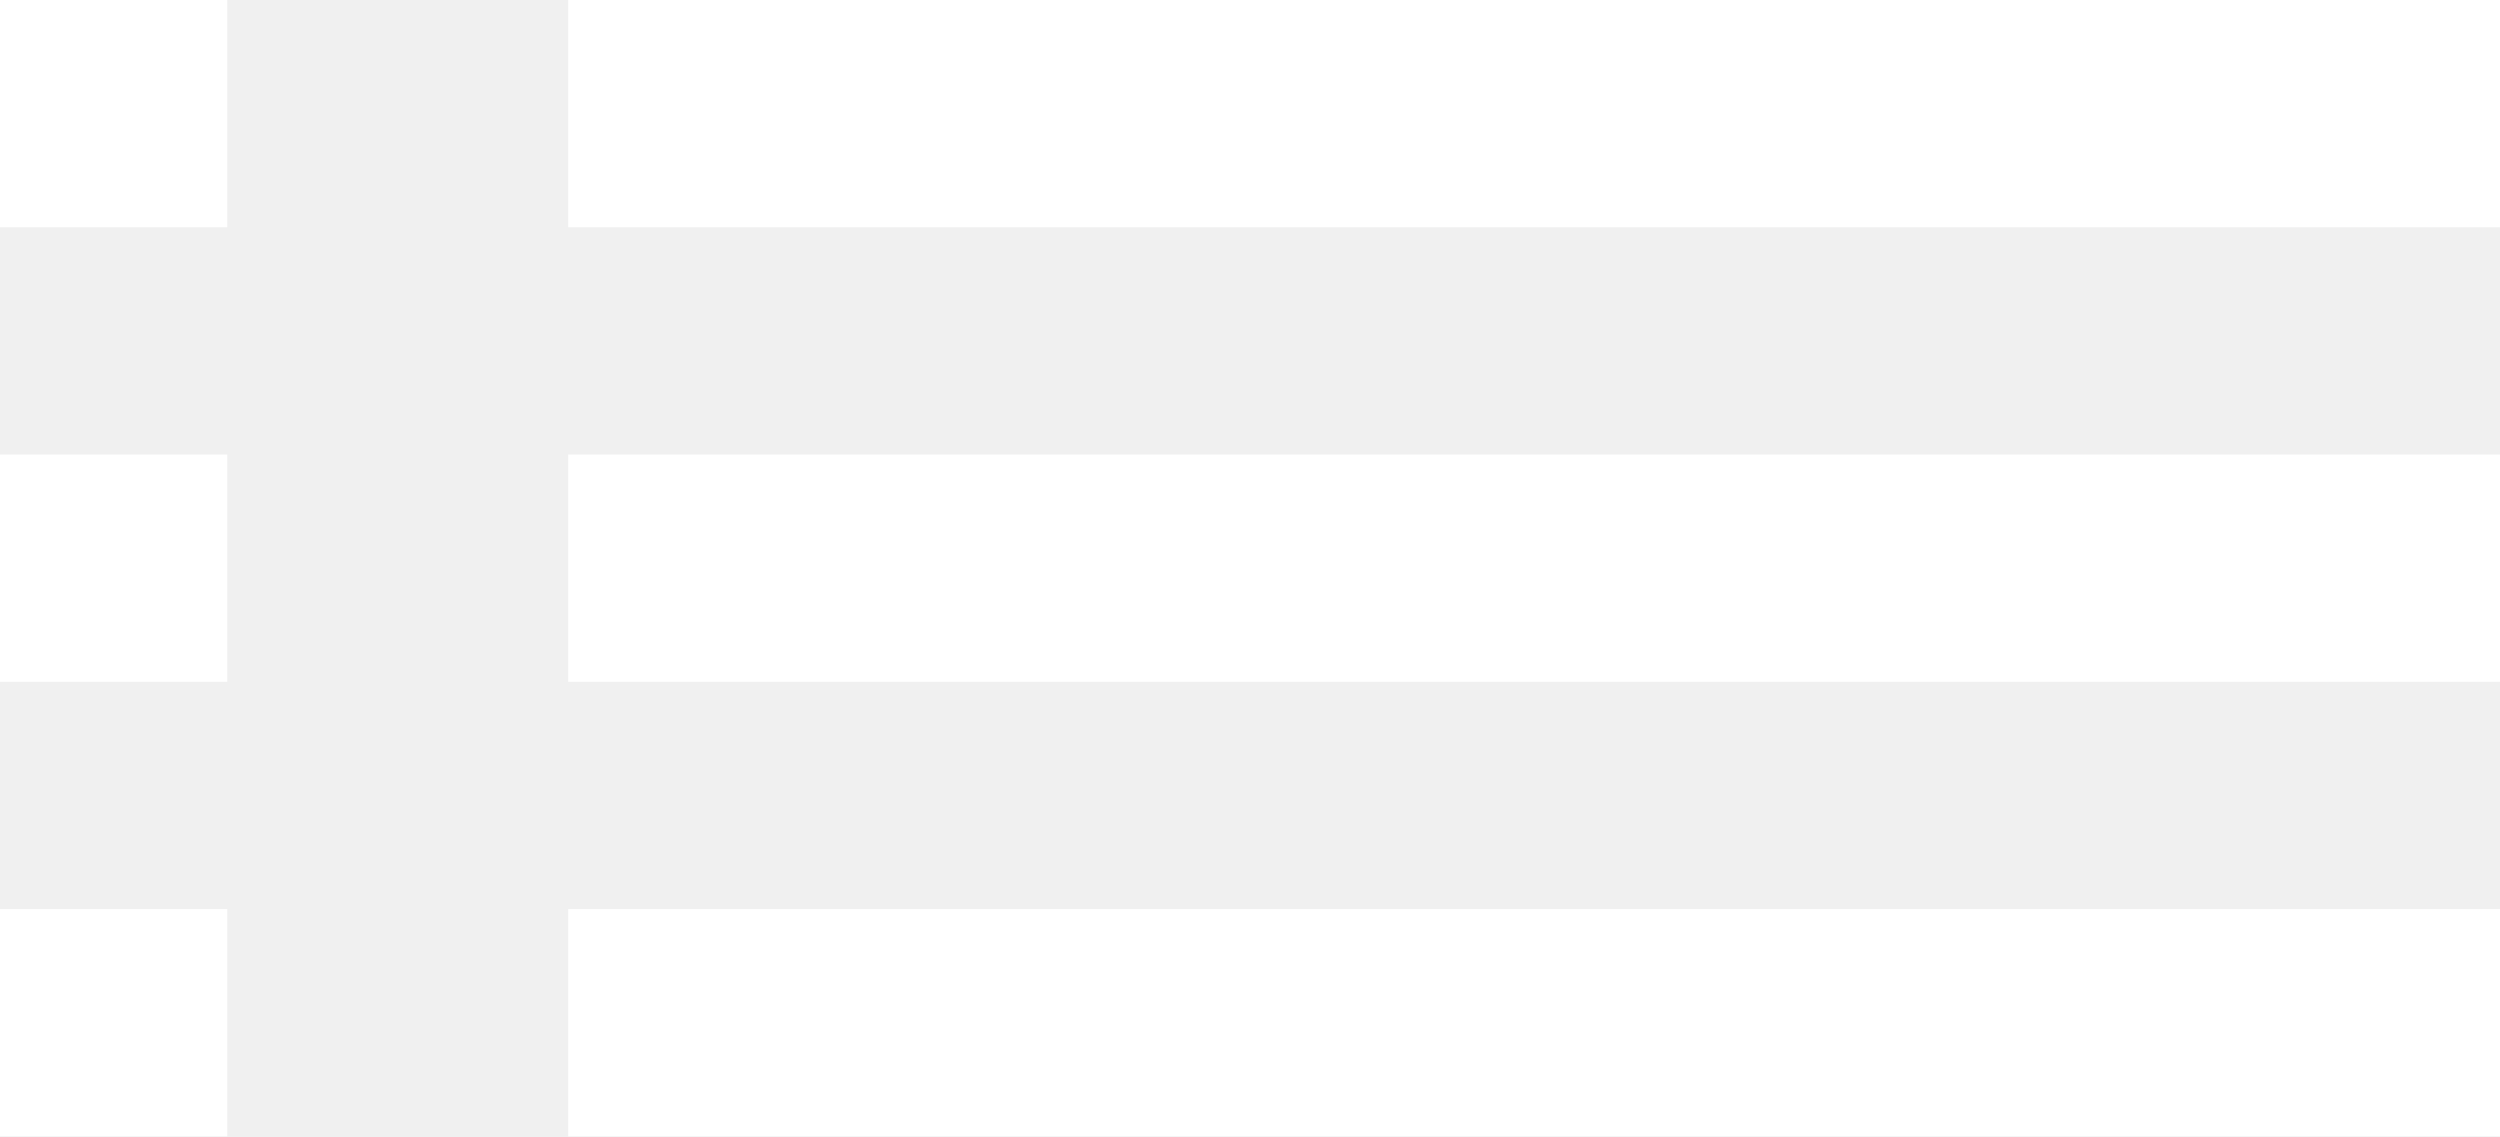
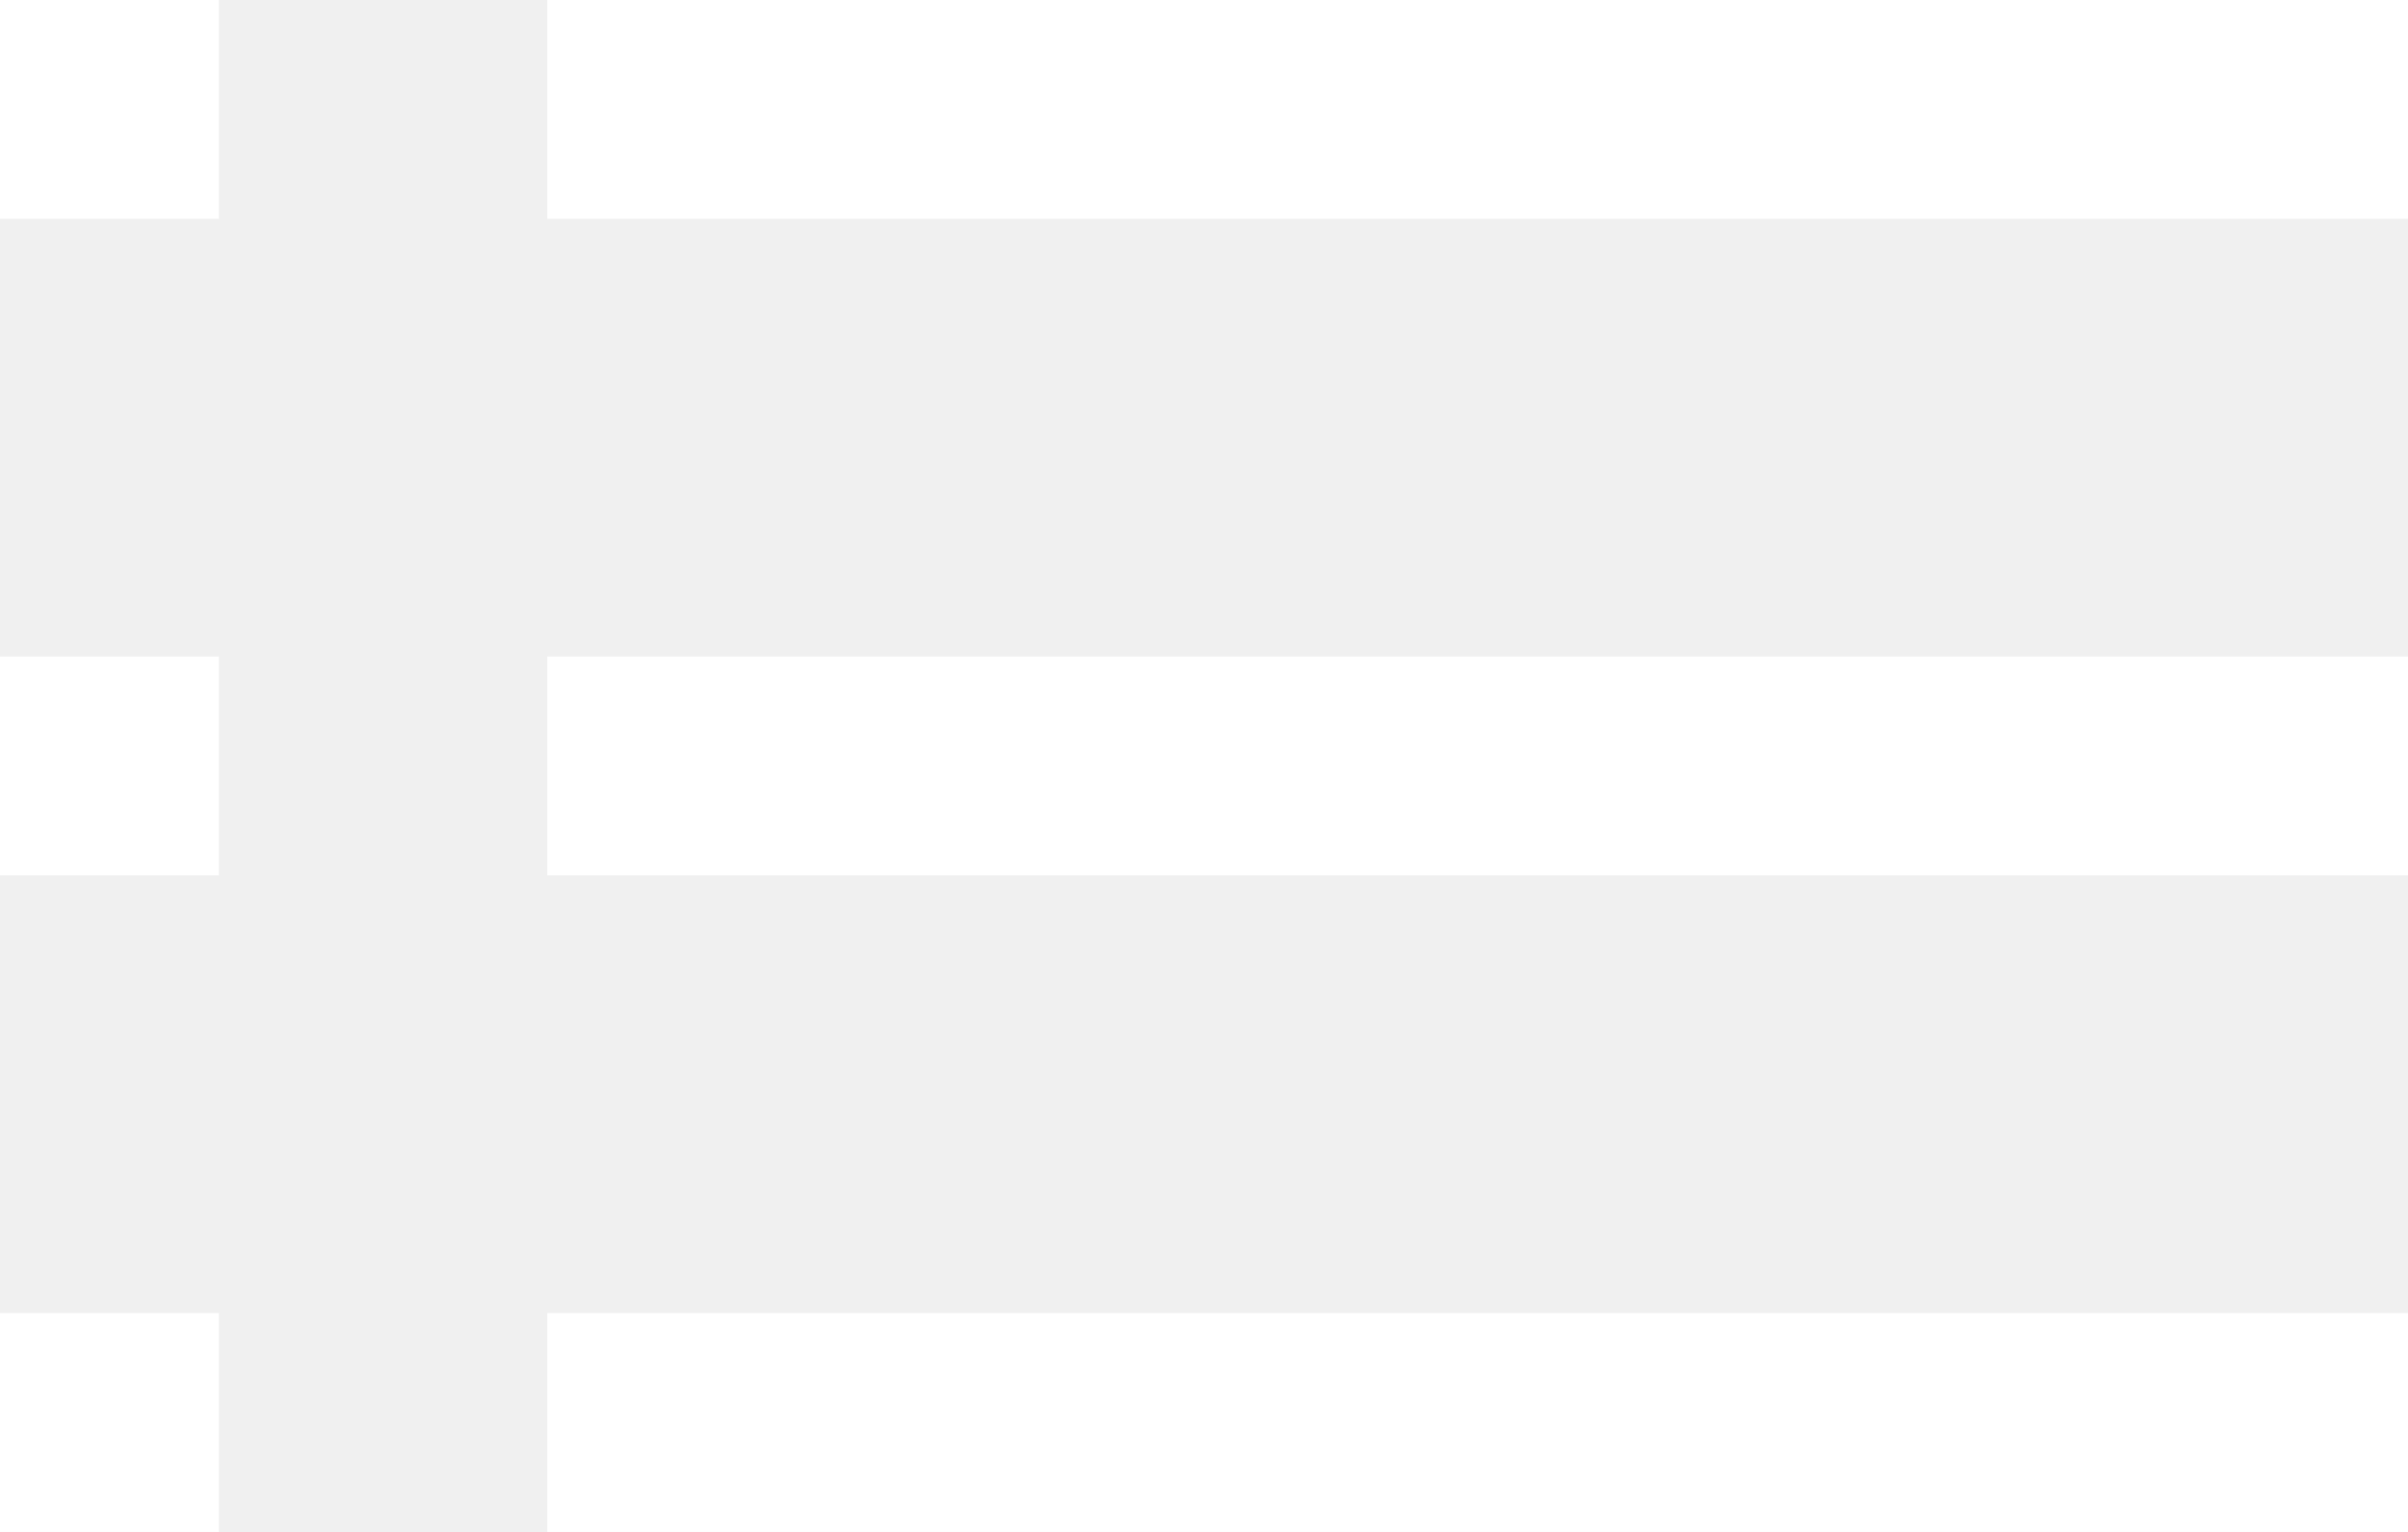
- <svg xmlns="http://www.w3.org/2000/svg" id="Layer_1" data-name="Layer 1" width="22" height="10" viewBox="0 0 22 10">
+ <svg xmlns="http://www.w3.org/2000/svg" id="Layer_1" data-name="Layer 1" width="22" height="14" viewBox="0 0 22 14">
  <defs>
    <style>
      .cls-1 {
        fill: #fff;
      }
    </style>
  </defs>
  <g>
    <rect class="cls-1" width="2" height="2" />
-     <rect class="cls-1" y="4" width="2" height="2" />
-     <rect class="cls-1" y="8" width="2" height="2" />
    <rect class="cls-1" x="5" width="17" height="2" />
-     <rect class="cls-1" x="5" y="4" width="17" height="2" />
-     <rect class="cls-1" x="5" y="8" width="17" height="2" />
+   </g>
+   <g>
+     <rect class="cls-1" y="6" width="2" height="2" />
+     <rect class="cls-1" x="5" y="6" width="17" height="2" />
+   </g>
+   <g>
+     <rect class="cls-1" y="12" width="2" height="2" />
+     <rect class="cls-1" x="5" y="12" width="17" height="2" />
  </g>
</svg>
